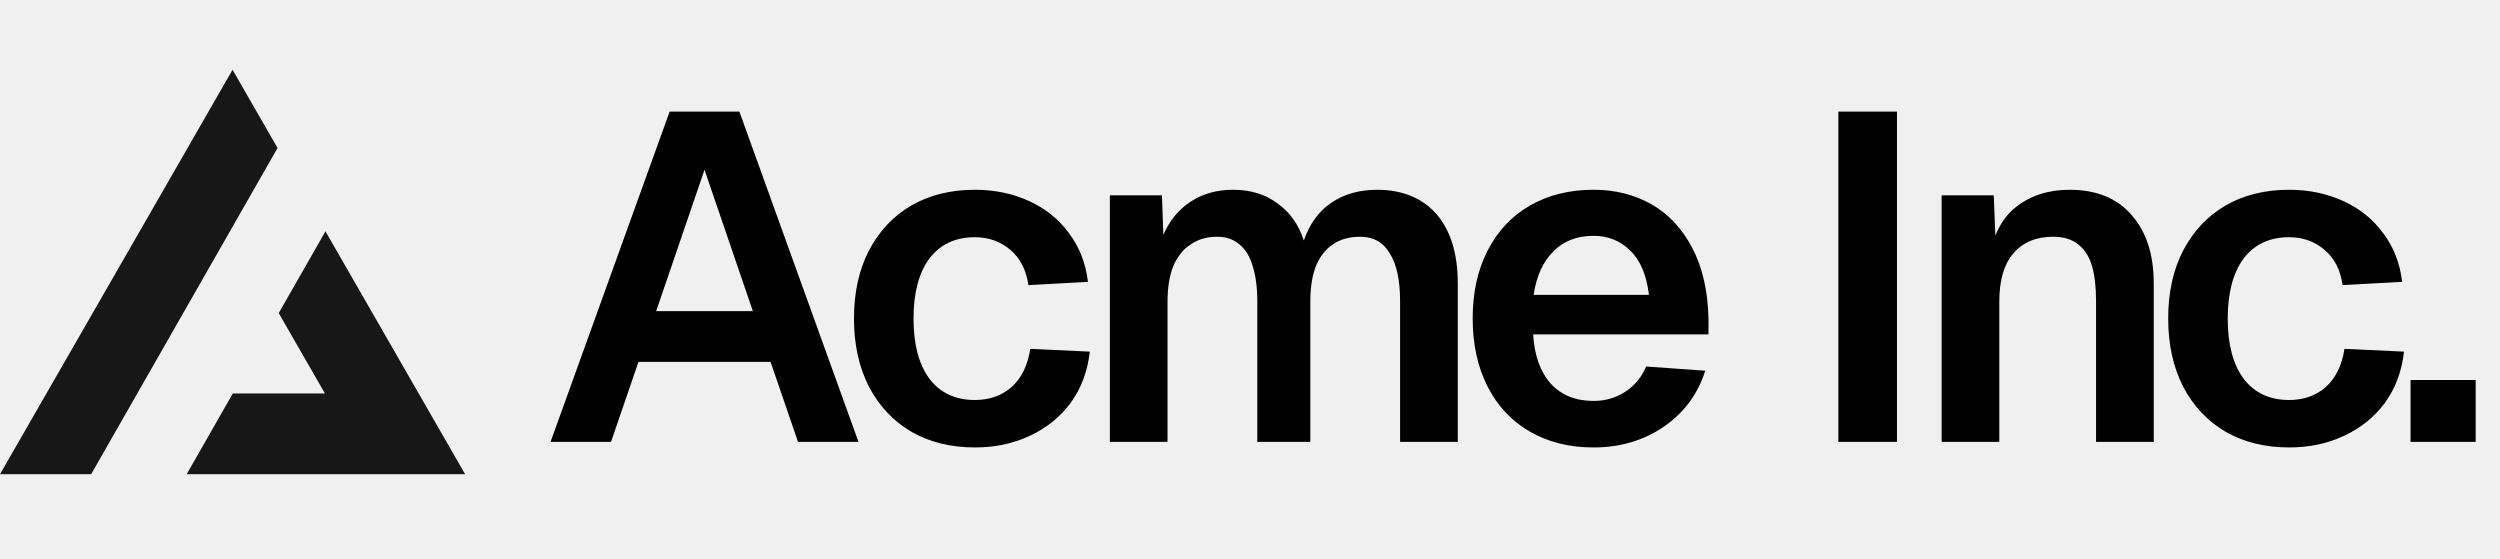
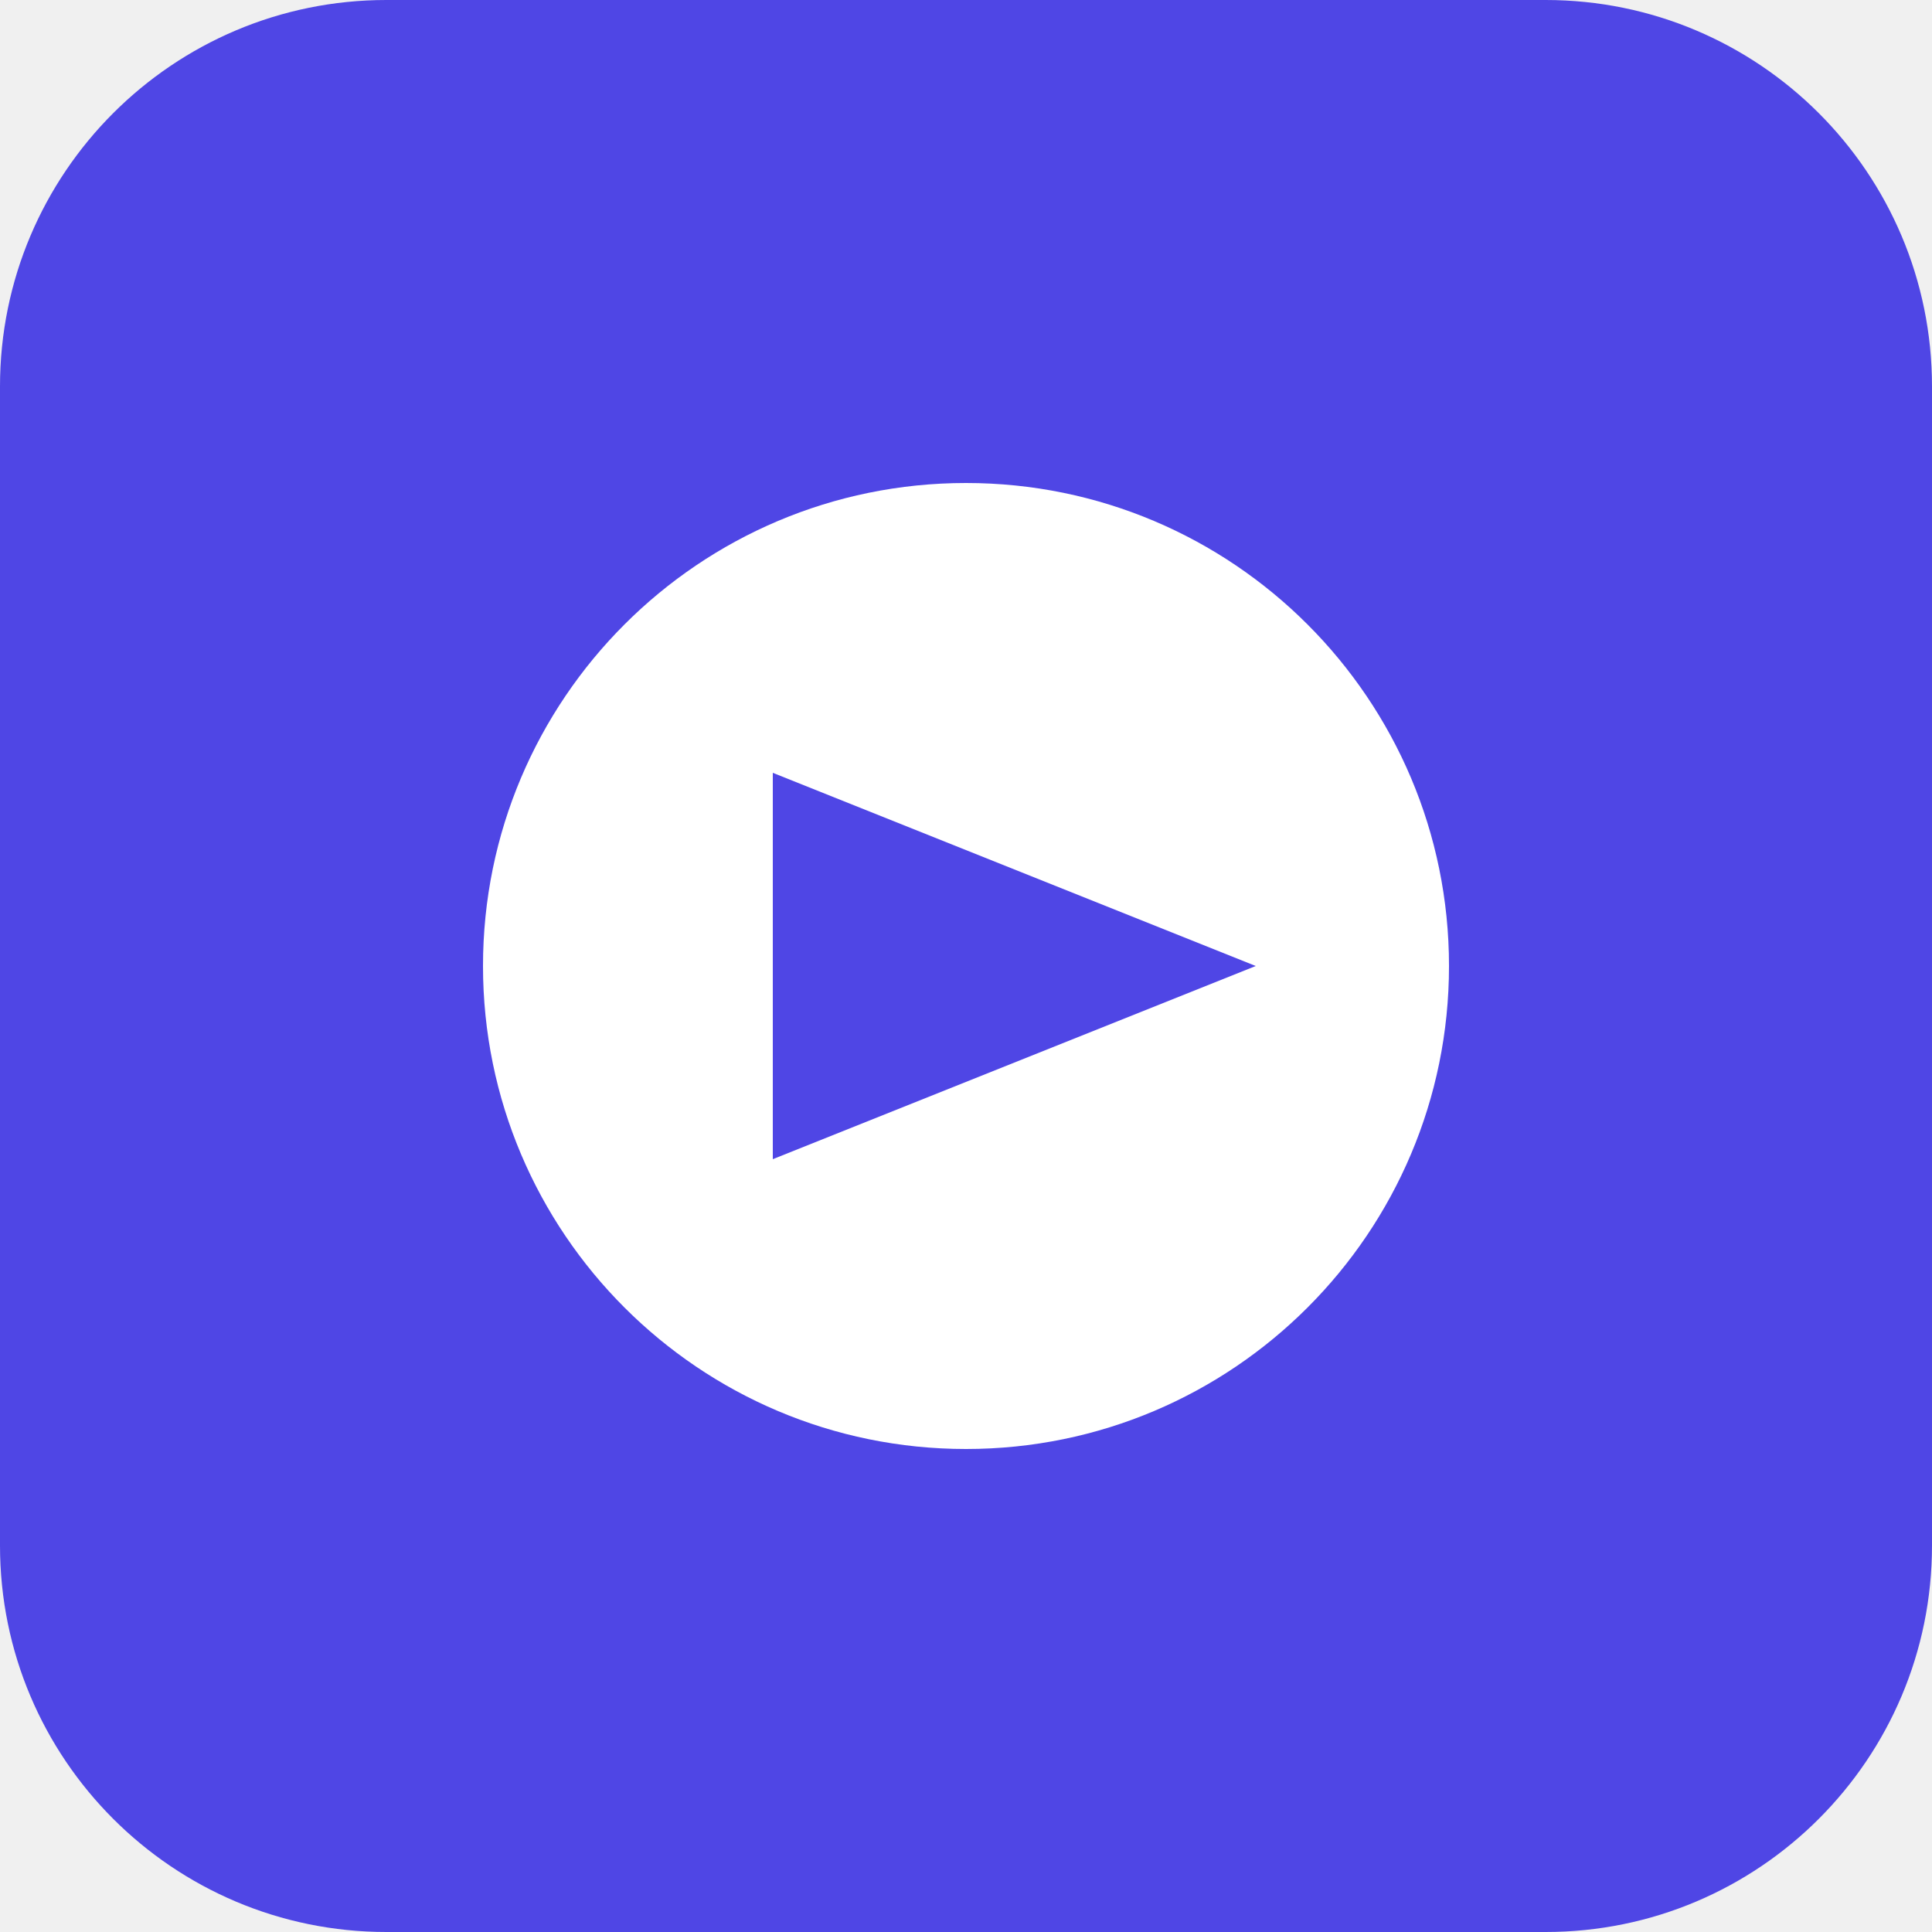
- <svg xmlns="http://www.w3.org/2000/svg" width="215" height="48" fill="none">
-   <path fill="#000" d="M57.588 9.6h6L73.828 38h-5.2l-2.36-6.88h-11.36L52.548 38h-5.2l10.24-28.4Zm7.16 17.16-4.16-12.16-4.16 12.16h8.32Zm23.694-2.24c-.186-1.307-.706-2.32-1.56-3.04-.853-.72-1.866-1.08-3.04-1.08-1.68 0-2.986.613-3.92 1.84-.906 1.227-1.36 2.947-1.36 5.16s.454 3.933 1.36 5.16c.934 1.227 2.24 1.84 3.92 1.84 1.254 0 2.307-.373 3.16-1.12.854-.773 1.387-1.867 1.6-3.28l5.12.24c-.186 1.68-.733 3.147-1.64 4.4-.906 1.227-2.08 2.173-3.52 2.84-1.413.667-2.986 1-4.72 1-2.08 0-3.906-.453-5.48-1.36-1.546-.907-2.76-2.2-3.64-3.88-.853-1.68-1.28-3.627-1.28-5.84 0-2.24.427-4.187 1.28-5.84.88-1.68 2.094-2.973 3.64-3.88 1.574-.907 3.4-1.36 5.48-1.36 1.68 0 3.227.32 4.64.96 1.414.64 2.56 1.56 3.44 2.76.907 1.2 1.454 2.6 1.64 4.2l-5.12.28Zm11.486-7.72.12 3.4c.534-1.227 1.307-2.173 2.32-2.84 1.04-.693 2.267-1.04 3.68-1.04 1.494 0 2.76.387 3.8 1.16 1.067.747 1.827 1.813 2.28 3.2.507-1.44 1.294-2.52 2.36-3.24 1.094-.747 2.414-1.12 3.96-1.12 1.414 0 2.64.307 3.68.92s1.84 1.52 2.4 2.72c.56 1.2.84 2.667.84 4.4V38h-4.96V25.92c0-1.813-.293-3.187-.88-4.12-.56-.96-1.413-1.44-2.56-1.44-.906 0-1.68.213-2.32.64-.64.427-1.133 1.053-1.48 1.88-.32.827-.48 1.84-.48 3.04V38h-4.56V25.92c0-1.2-.133-2.213-.4-3.04-.24-.827-.626-1.453-1.16-1.88-.506-.427-1.133-.64-1.88-.64-.906 0-1.68.227-2.32.68-.64.427-1.133 1.053-1.48 1.88-.32.827-.48 1.827-.48 3V38h-4.96V16.8h4.48Zm26.723 10.6c0-2.24.427-4.187 1.28-5.84.854-1.68 2.067-2.973 3.64-3.88 1.574-.907 3.4-1.36 5.48-1.36 1.84 0 3.494.413 4.96 1.24 1.467.827 2.64 2.08 3.52 3.76.88 1.653 1.347 3.693 1.4 6.12v1.32h-15.08c.107 1.813.614 3.227 1.52 4.24.907.987 2.134 1.48 3.68 1.48.987 0 1.88-.253 2.68-.76a4.803 4.803 0 0 0 1.84-2.2l5.08.36c-.64 2.027-1.84 3.64-3.6 4.84-1.733 1.173-3.733 1.76-6 1.76-2.08 0-3.906-.453-5.48-1.36-1.573-.907-2.786-2.2-3.64-3.88-.853-1.68-1.28-3.627-1.28-5.84Zm15.16-2.04c-.213-1.733-.76-3.013-1.64-3.84-.853-.827-1.893-1.24-3.12-1.24-1.44 0-2.6.453-3.48 1.36-.88.88-1.44 2.12-1.68 3.72h9.92ZM163.139 9.6V38h-5.04V9.6h5.04Zm8.322 7.2.24 5.88-.64-.36c.32-2.053 1.094-3.56 2.32-4.52 1.254-.987 2.787-1.48 4.6-1.48 2.32 0 4.107.733 5.36 2.2 1.254 1.44 1.88 3.387 1.88 5.84V38h-4.96V25.92c0-1.253-.12-2.28-.36-3.08-.24-.8-.64-1.413-1.2-1.84-.533-.427-1.253-.64-2.16-.64-1.44 0-2.573.48-3.4 1.44-.8.933-1.2 2.307-1.2 4.12V38h-4.96V16.8h4.48Zm30.003 7.72c-.186-1.307-.706-2.32-1.56-3.04-.853-.72-1.866-1.08-3.04-1.08-1.68 0-2.986.613-3.92 1.84-.906 1.227-1.36 2.947-1.36 5.16s.454 3.933 1.36 5.16c.934 1.227 2.24 1.84 3.92 1.84 1.254 0 2.307-.373 3.16-1.12.854-.773 1.387-1.867 1.6-3.28l5.12.24c-.186 1.68-.733 3.147-1.64 4.4-.906 1.227-2.08 2.173-3.52 2.84-1.413.667-2.986 1-4.72 1-2.08 0-3.906-.453-5.48-1.36-1.546-.907-2.76-2.2-3.64-3.88-.853-1.68-1.28-3.627-1.28-5.84 0-2.24.427-4.187 1.28-5.84.88-1.68 2.094-2.973 3.64-3.88 1.574-.907 3.4-1.36 5.48-1.36 1.68 0 3.227.32 4.64.96 1.414.64 2.56 1.56 3.44 2.76.907 1.2 1.454 2.6 1.64 4.2l-5.12.28Zm11.443 8.16V38h-5.6v-5.32h5.6Z" />
-   <path fill="#171717" fill-rule="evenodd" d="m7.839 40.783 16.03-28.054L20 6 0 40.783h7.839Zm8.214 0H40L27.99 19.894l-4.02 7.032 3.976 6.914H20.02l-3.967 6.943Z" clip-rule="evenodd" />
+ <svg xmlns="http://www.w3.org/2000/svg" width="40" height="40" viewBox="0 0 40 40" fill="none">
+   <rect width="40" height="40" rx="8" fill="#4F46E5" />
+   <path d="M20 10C14.477 10 10 14.477 10 20C10 25.523 14.477 30 20 30C25.523 30 30 25.523 30 20C30 14.477 25.523 10 20 10ZM16 24V16L26 20L16 24Z" fill="white" />
</svg>
